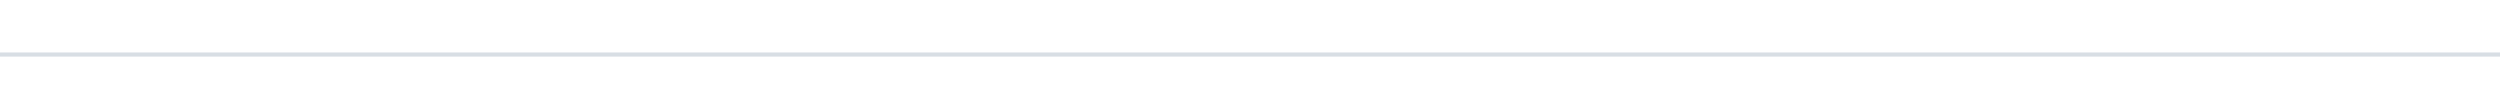
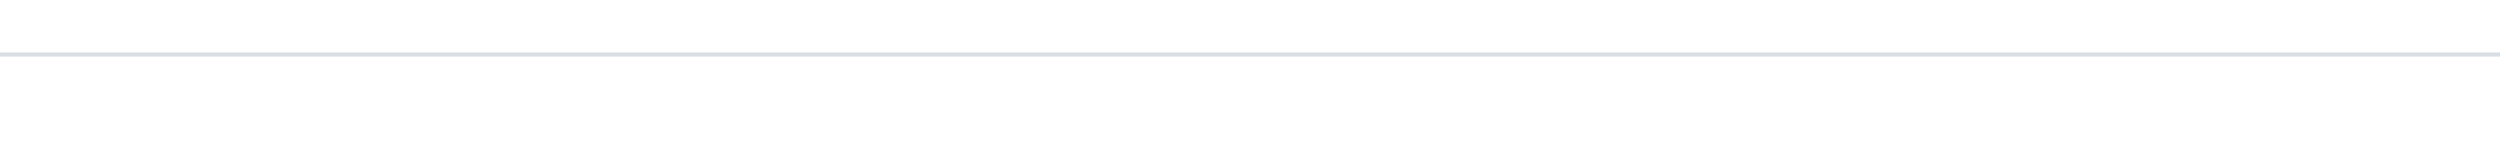
- <svg xmlns="http://www.w3.org/2000/svg" xml:space="preserve" width="905" height="40" version="1.2">
+ <svg xmlns="http://www.w3.org/2000/svg" xml:space="preserve" width="905" height="60" version="1.2">
  <path fill="#d8dee4ff" d="m0 20.486.002-1.485L905 19l-.002 1.5z" style="vector-effect:non-scaling-stroke;fill:#d8dee4;fill-opacity:1;fill-rule:nonzero;stroke-width:1.225;image-rendering:crisp-edges" />
</svg>
